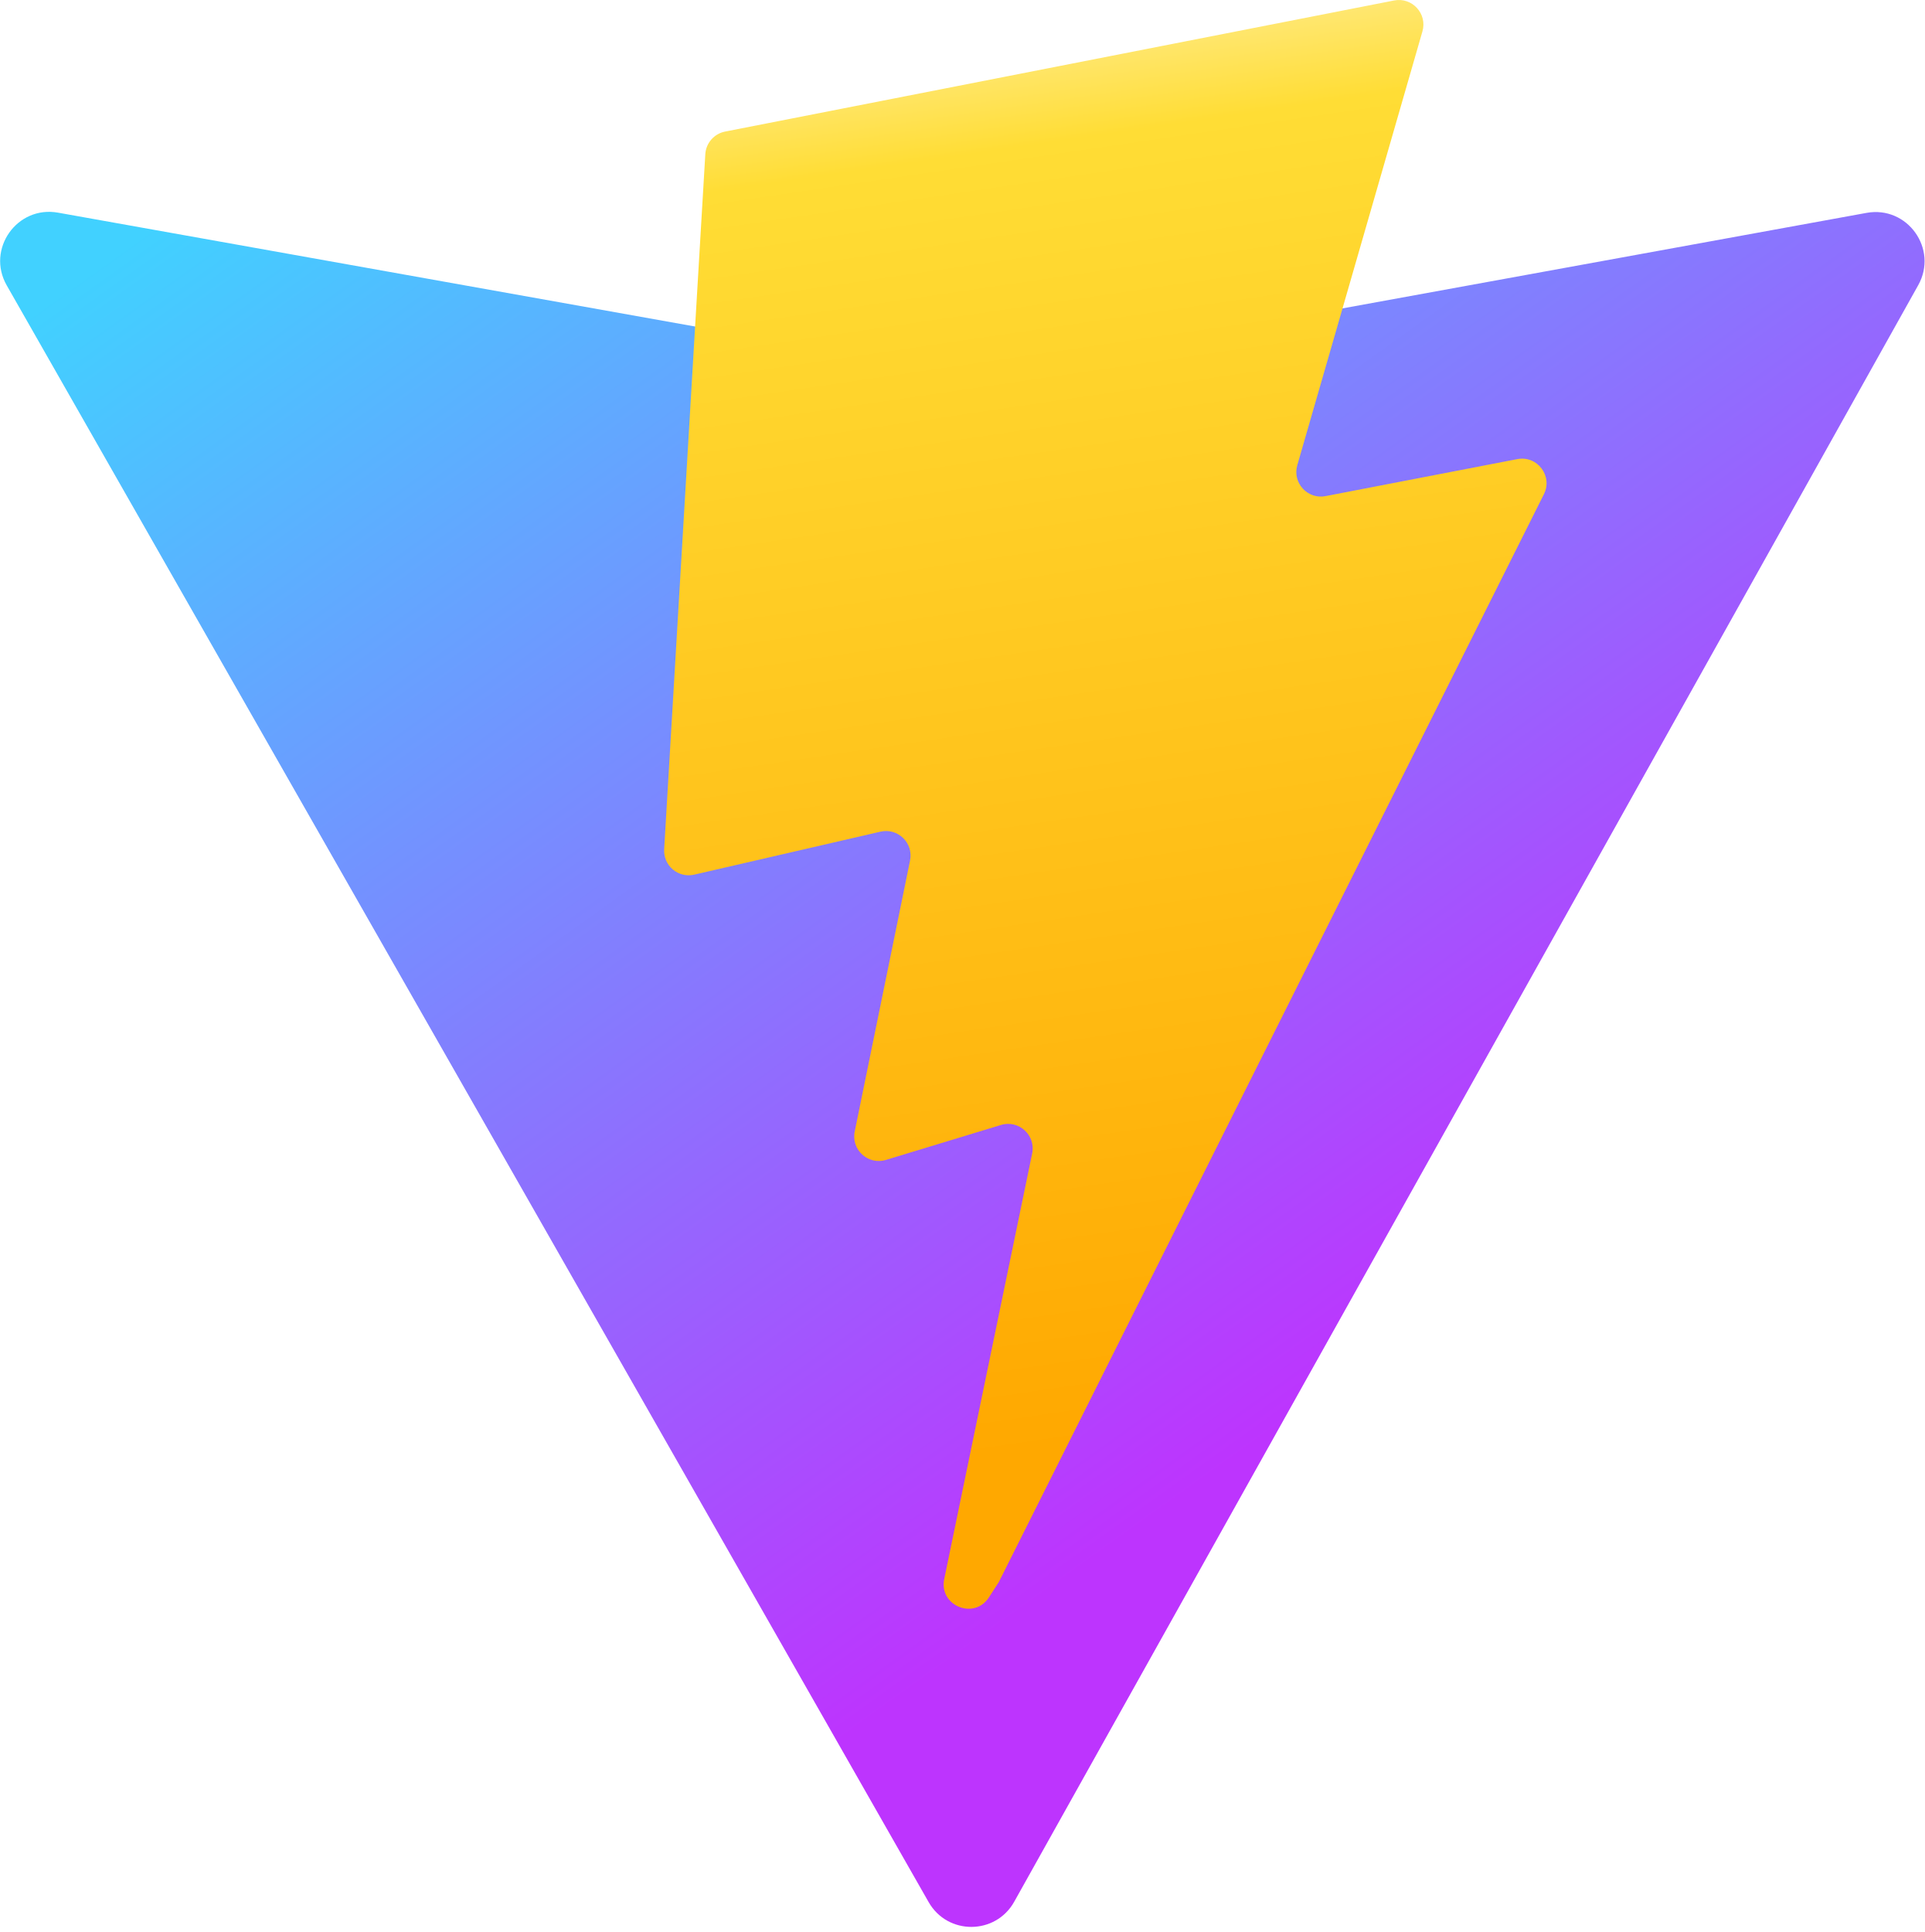
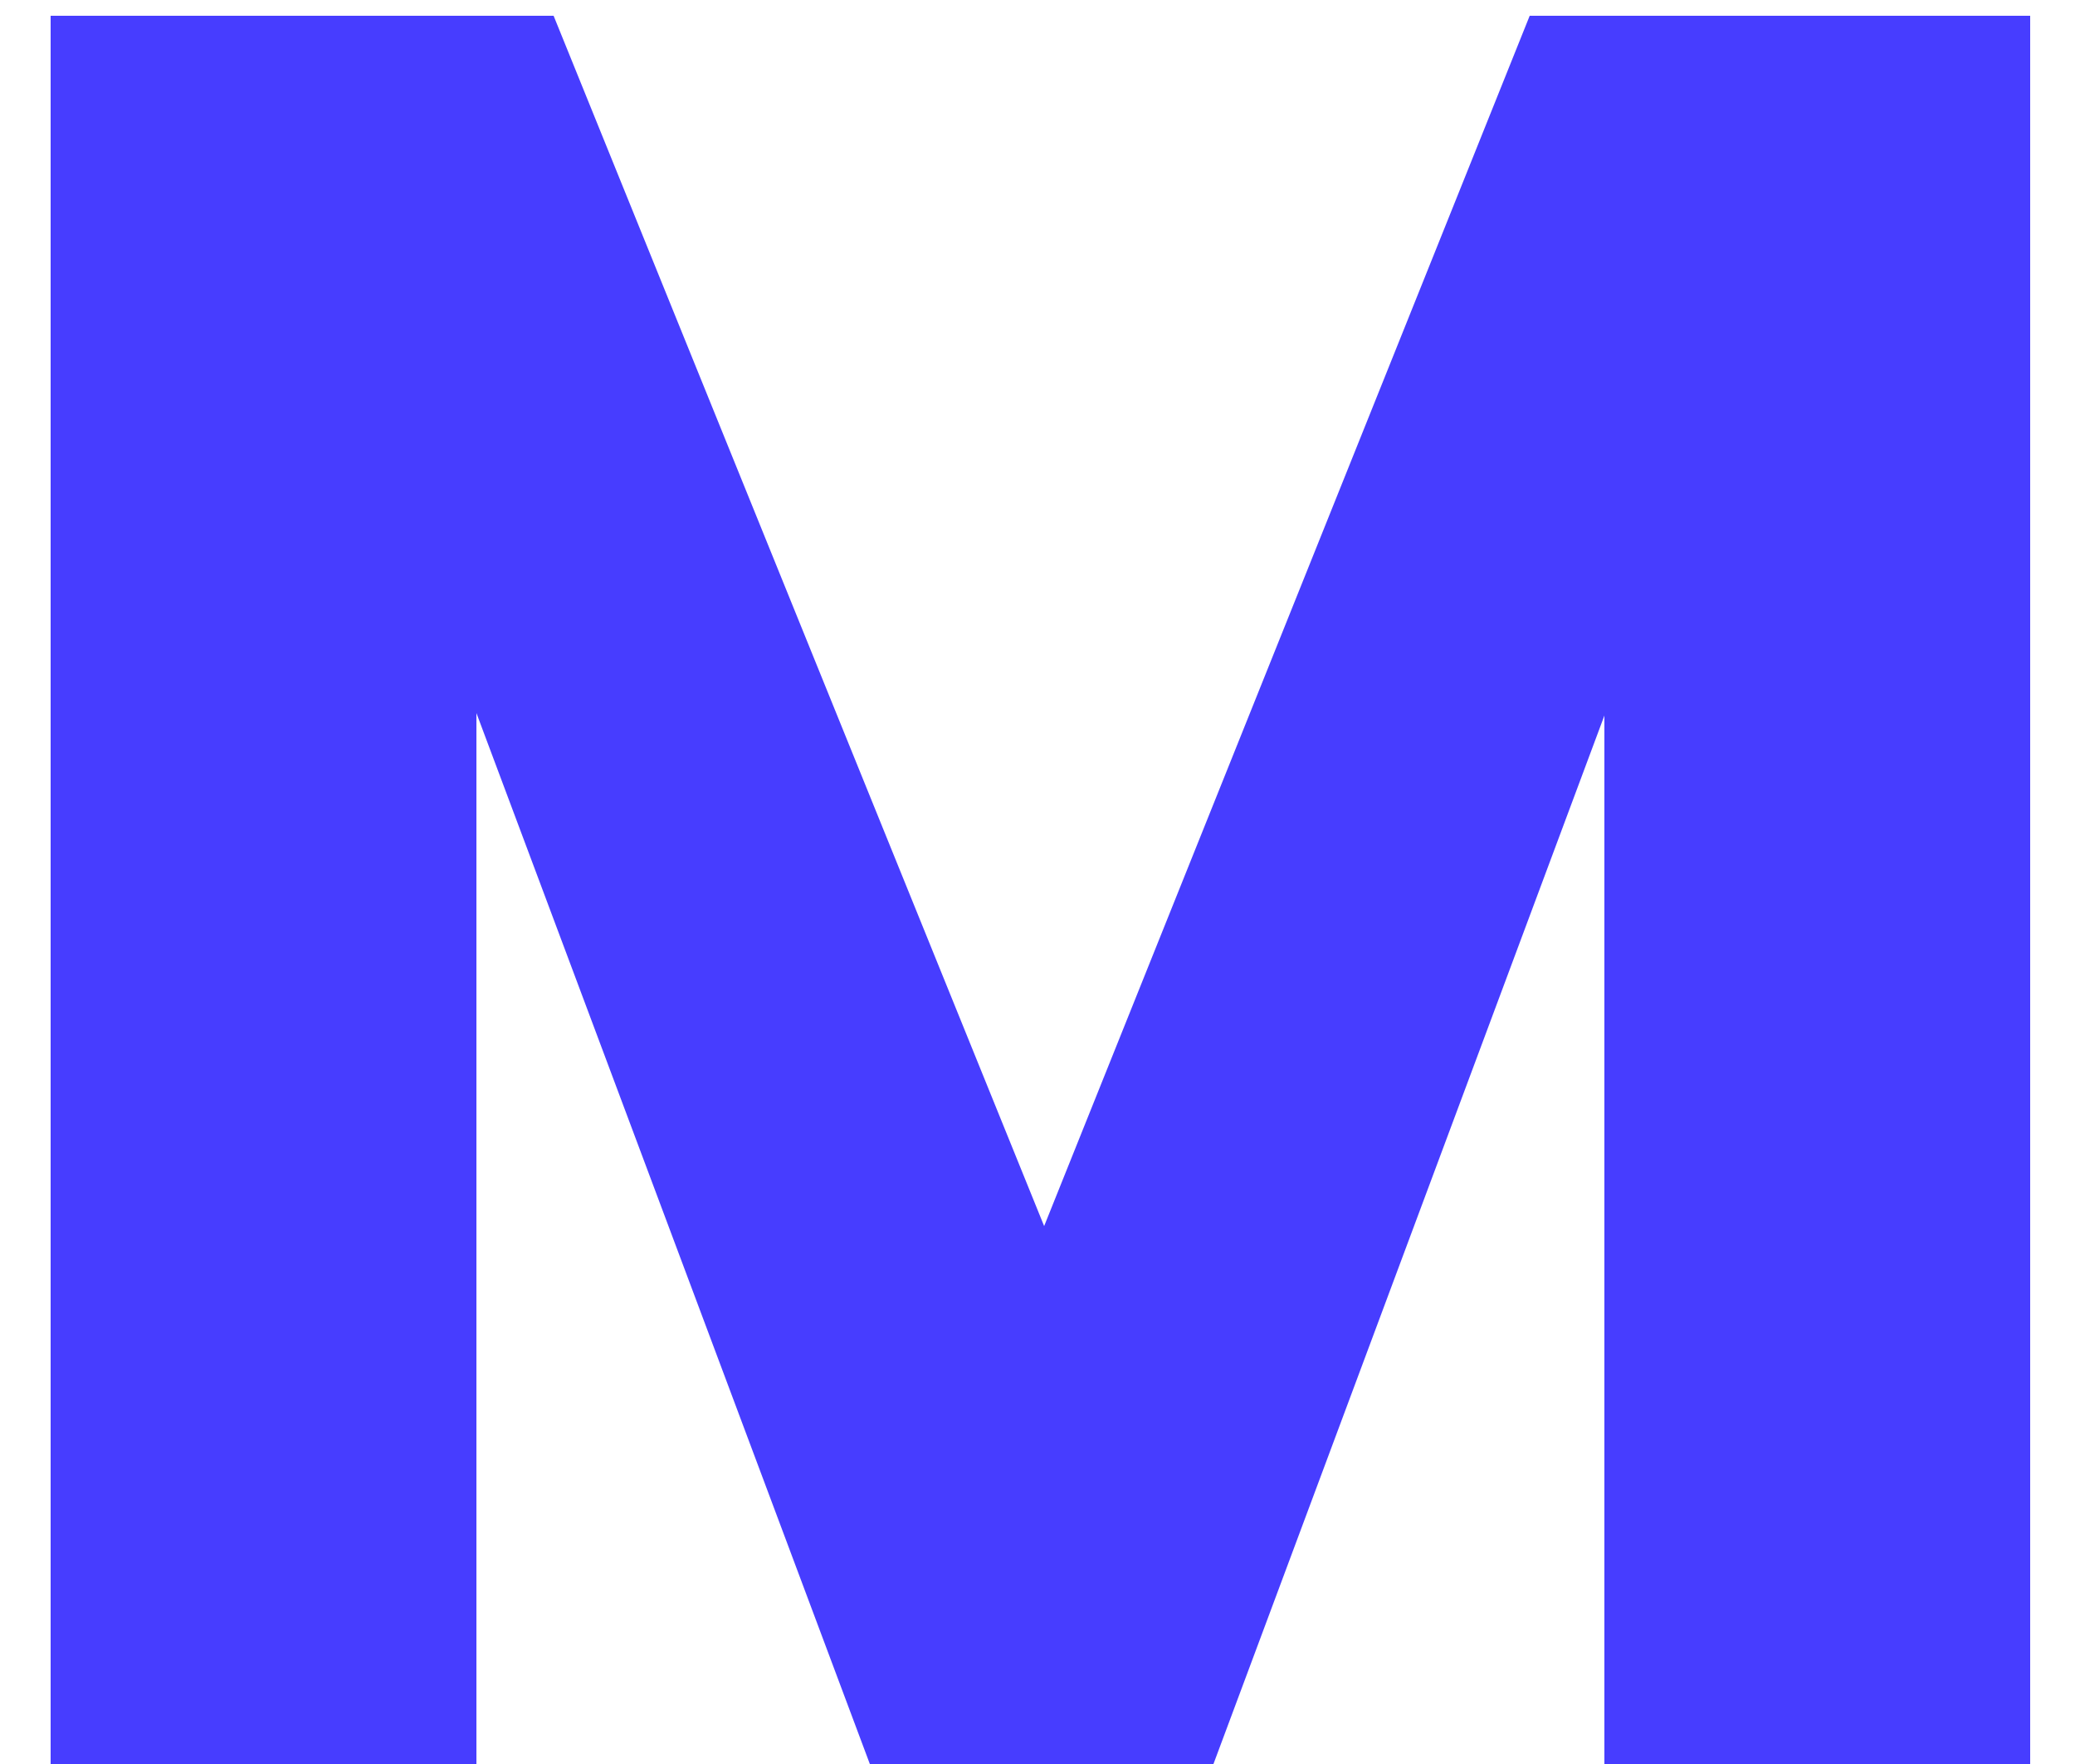
- <svg xmlns="http://www.w3.org/2000/svg" aria-hidden="true" role="img" class="iconify iconify--logos" width="31.88" height="32" preserveAspectRatio="xMidYMid meet" viewBox="0 0 256 257">
-   <defs>
-     <linearGradient id="IconifyId1813088fe1fbc01fb466" x1="-.828%" x2="57.636%" y1="7.652%" y2="78.411%">
-       <stop offset="0%" stop-color="#41D1FF" />
-       <stop offset="100%" stop-color="#BD34FE" />
-     </linearGradient>
-     <linearGradient id="IconifyId1813088fe1fbc01fb467" x1="43.376%" x2="50.316%" y1="2.242%" y2="89.03%">
-       <stop offset="0%" stop-color="#FFEA83" />
-       <stop offset="8.333%" stop-color="#FFDD35" />
-       <stop offset="100%" stop-color="#FFA800" />
-     </linearGradient>
-   </defs>
-   <path fill="url(#IconifyId1813088fe1fbc01fb466)" d="M255.153 37.938L134.897 252.976c-2.483 4.44-8.862 4.466-11.382.048L.875 37.958c-2.746-4.814 1.371-10.646 6.827-9.67l120.385 21.517a6.537 6.537 0 0 0 2.322-.004l117.867-21.483c5.438-.991 9.574 4.796 6.877 9.62Z" />
-   <path fill="url(#IconifyId1813088fe1fbc01fb467)" d="M185.432.063L96.44 17.501a3.268 3.268 0 0 0-2.634 3.014l-5.474 92.456a3.268 3.268 0 0 0 3.997 3.378l24.777-5.718c2.318-.535 4.413 1.507 3.936 3.838l-7.361 36.047c-.495 2.426 1.782 4.5 4.151 3.78l15.304-4.649c2.372-.72 4.652 1.36 4.15 3.788l-11.698 56.621c-.732 3.542 3.979 5.473 5.943 2.437l1.313-2.028l72.516-144.72c1.215-2.423-.88-5.186-3.54-4.672l-25.505 4.922c-2.396.462-4.435-1.77-3.759-4.114l16.646-57.705c.677-2.35-1.37-4.583-3.769-4.113Z" />
+ <svg xmlns="http://www.w3.org/2000/svg" width="20" height="17" viewBox="0 0 20 17" fill="none">
+   <path d="M19.568 0.152V17H15.464V6.896L11.696 17H8.384L4.592 6.872V17H0.488V0.152H5.336L10.064 11.816L14.744 0.152H19.568Z" fill="#473DFF" />
</svg>
